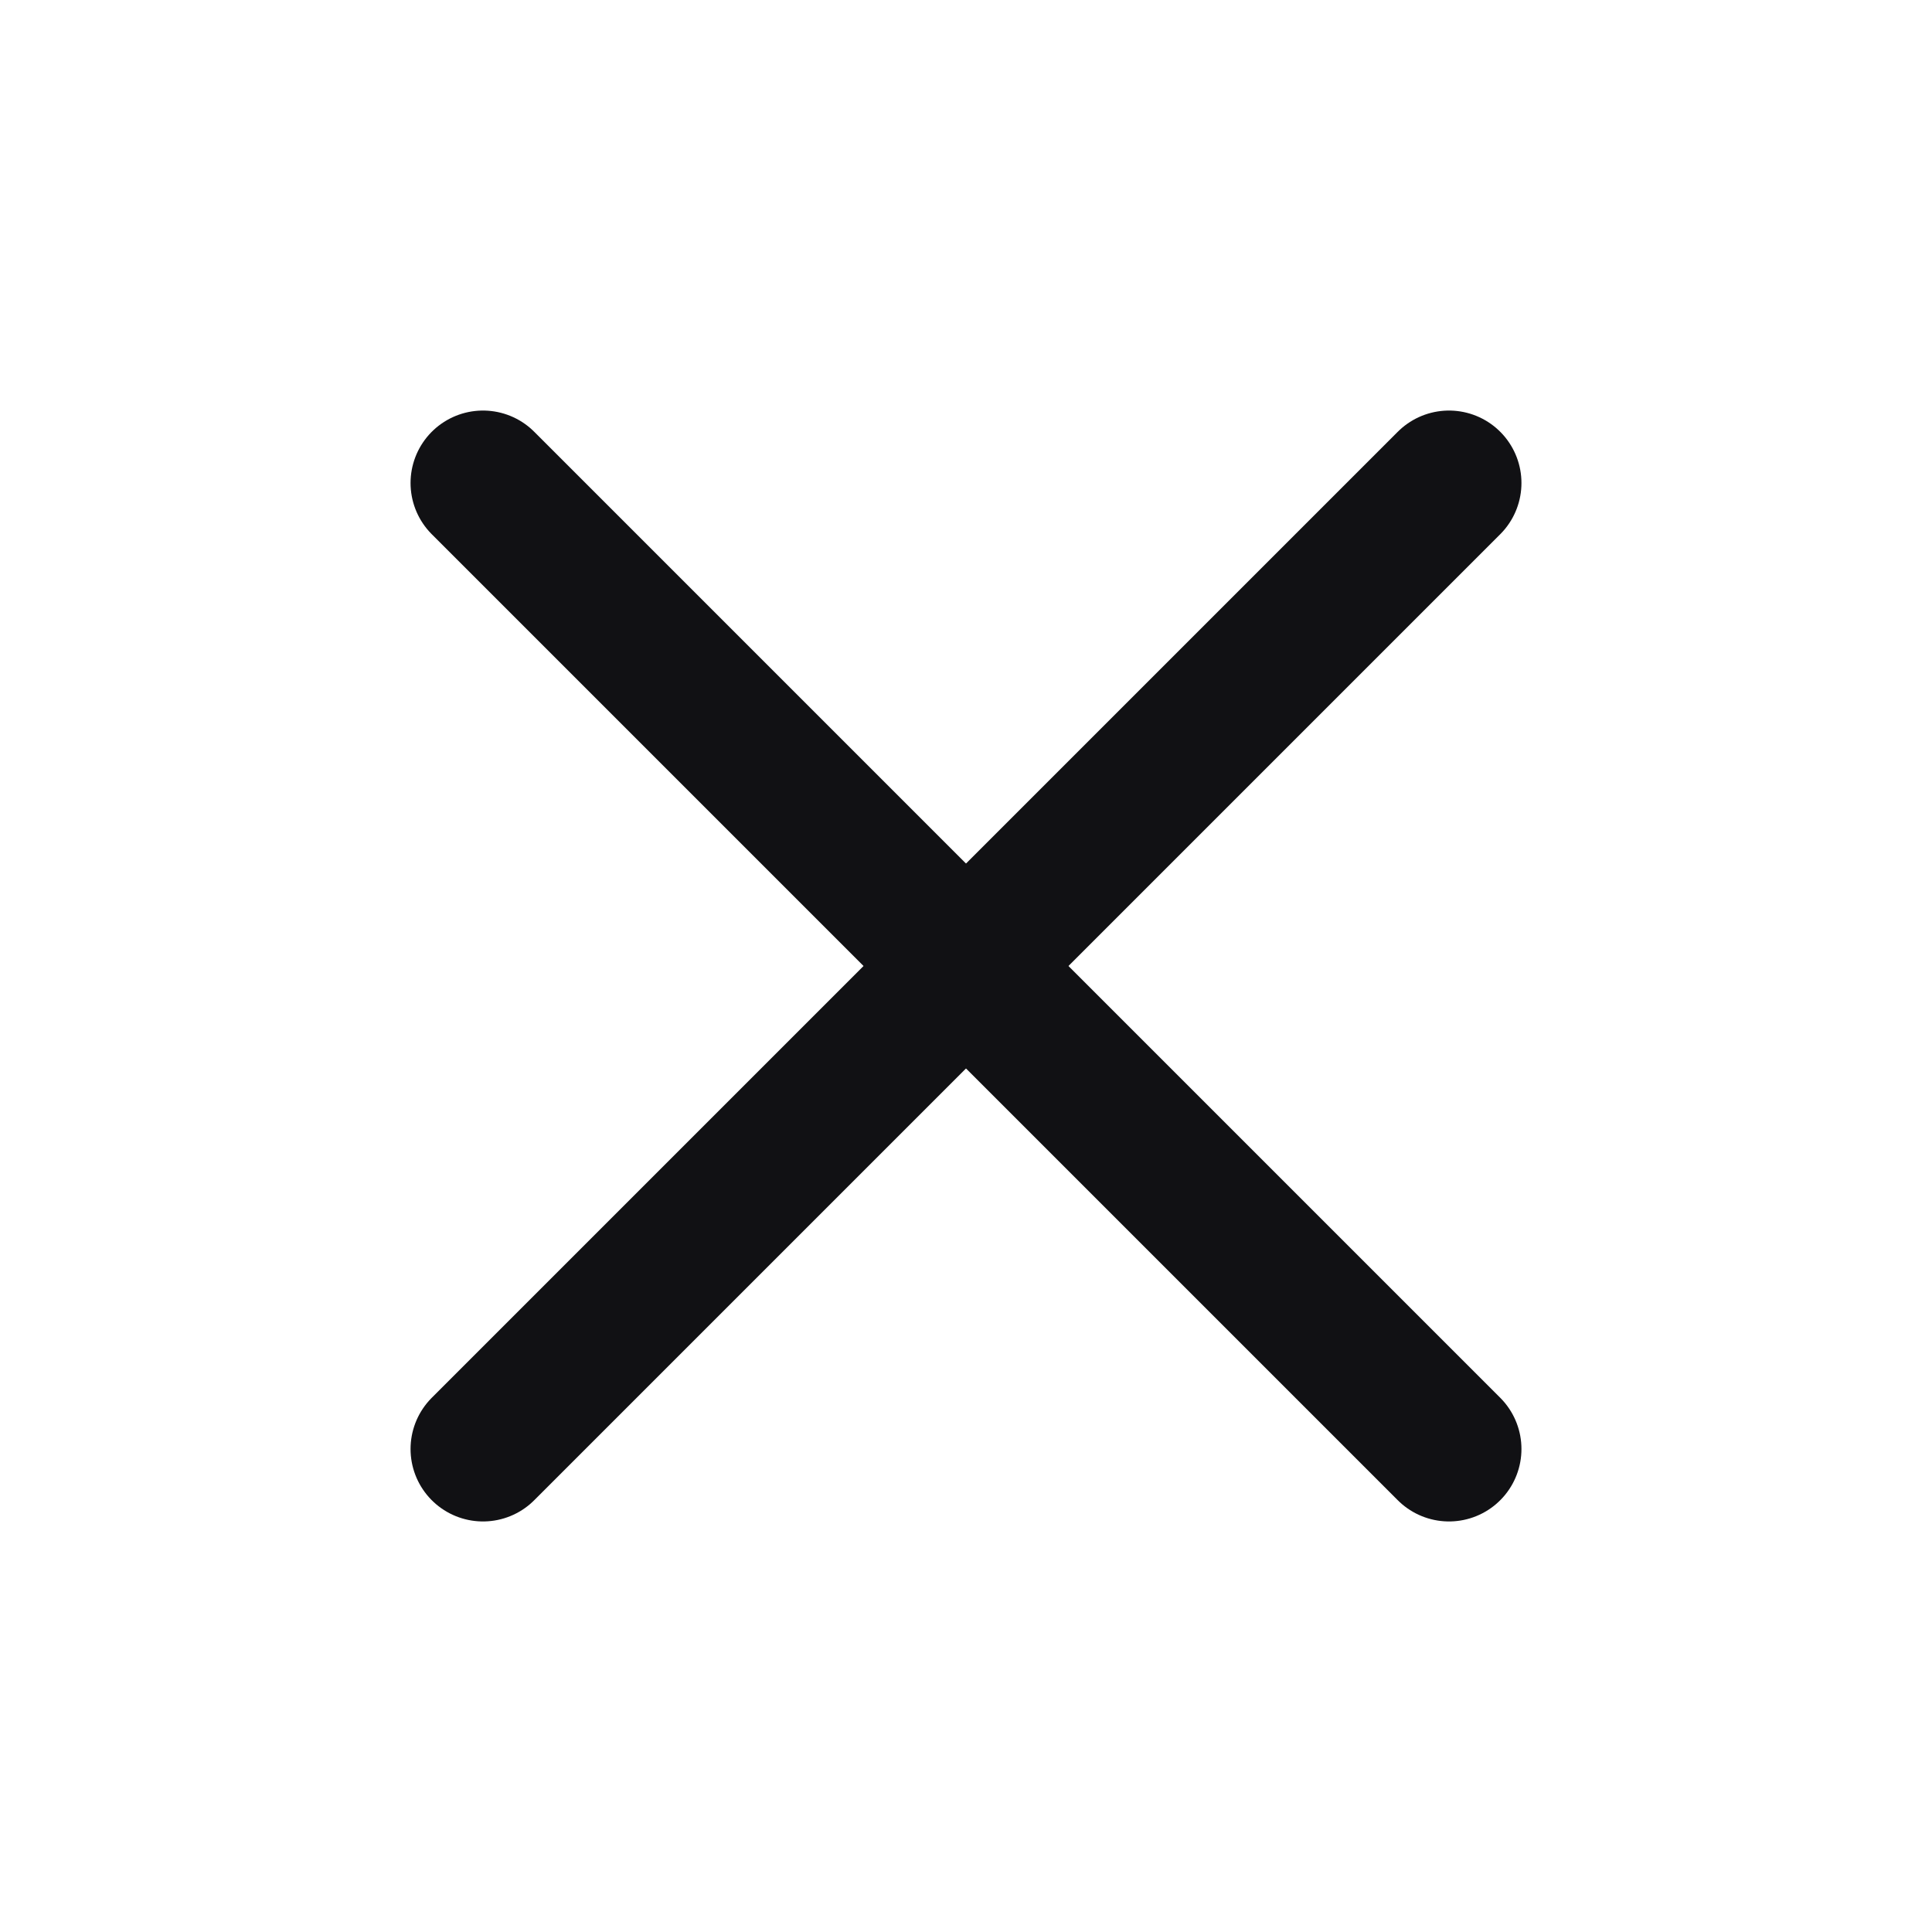
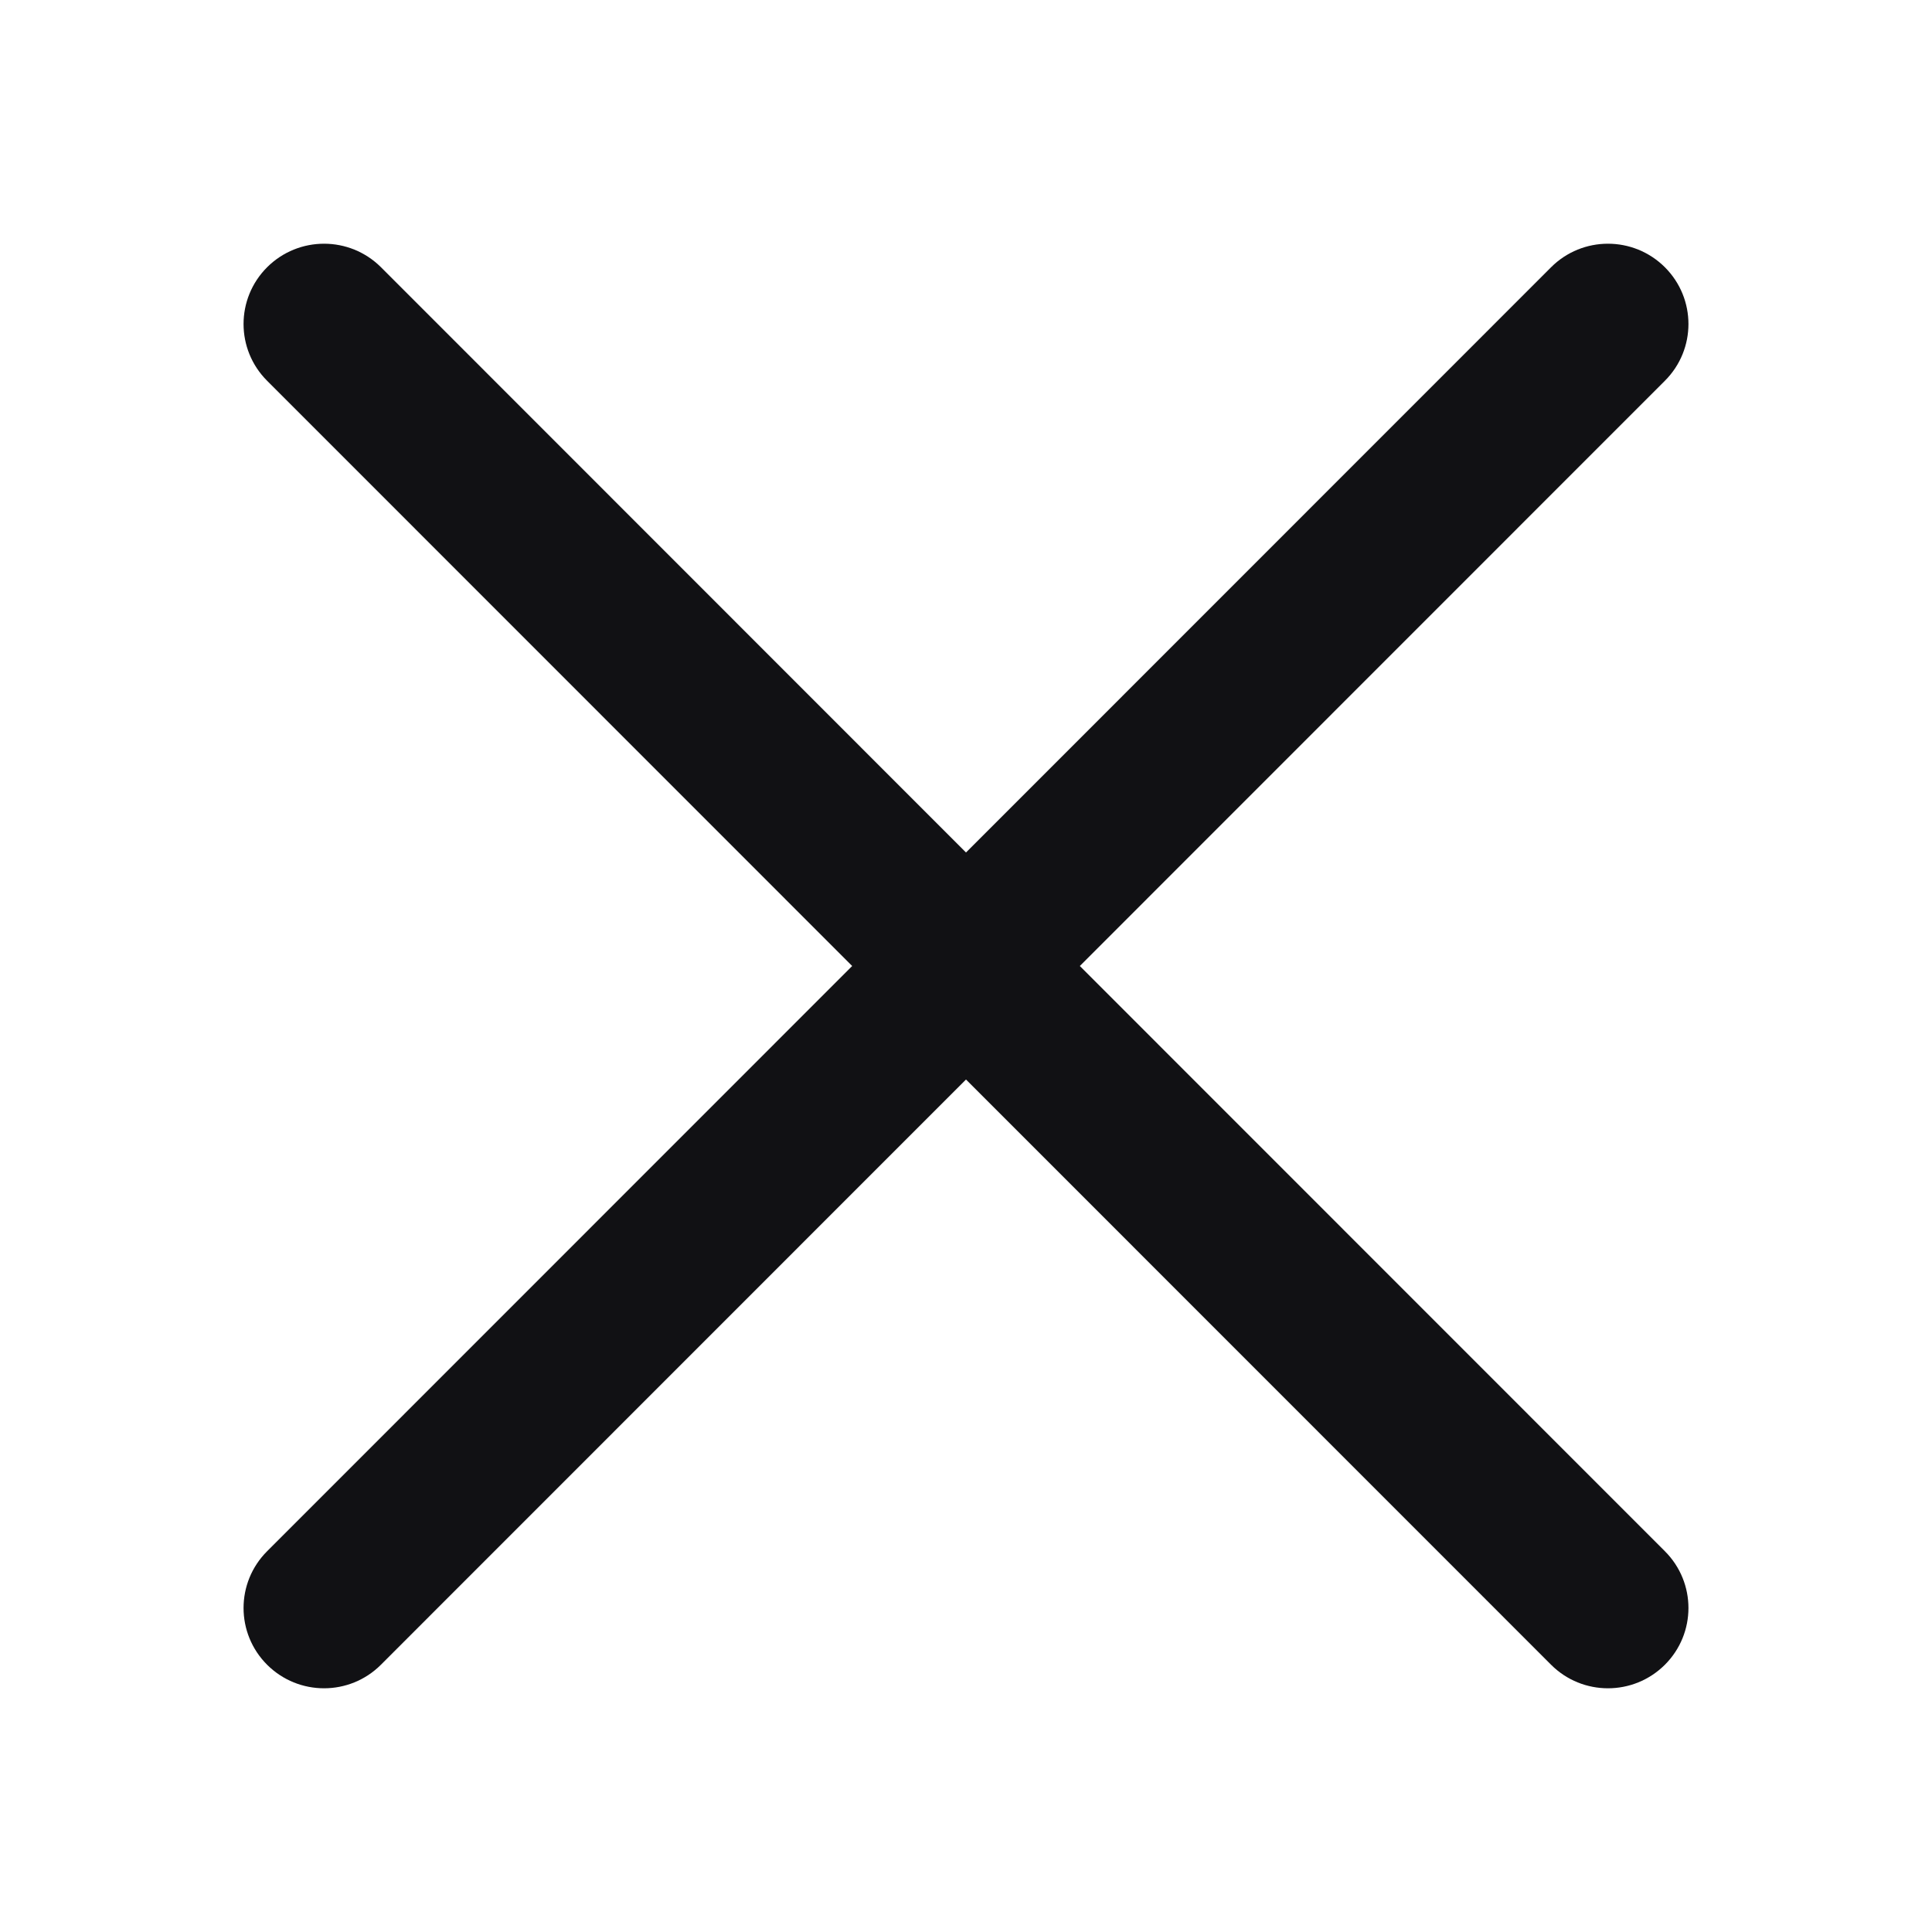
- <svg xmlns="http://www.w3.org/2000/svg" viewBox="0 0 24 24" width="24" height="24" fill="none" stroke="#111114" stroke-width="1.8" stroke-linecap="round" stroke-linejoin="round">
-   <path d="M6 6l12 12" />
-   <path d="M18 6L6 18" />
+ <svg xmlns="http://www.w3.org/2000/svg" viewBox="0 0 24 24" width="24" height="24">
+   <g transform="translate(-360 -1519)">
+     <path d="M363.318 1538.27C362.928 1538.66 362.928 1539.29 363.318 1539.68C363.709 1540.07 364.342 1540.07 364.732 1539.68L372 1532.41L379.268 1539.68C379.658 1540.07 380.291 1540.07 380.682 1539.68C381.072 1539.29 381.072 1538.66 380.682 1538.27L373.414 1531L380.682 1523.73C381.072 1523.34 381.072 1522.71 380.682 1522.32C380.291 1521.93 379.658 1521.93 379.268 1522.32L372 1529.59L364.733 1522.32C364.342 1521.93 363.709 1521.93 363.318 1522.32C362.928 1522.71 362.928 1523.34 363.318 1523.73L370.586 1531L363.318 1538.27Z" fill="#111114" />
+   </g>
</svg>
